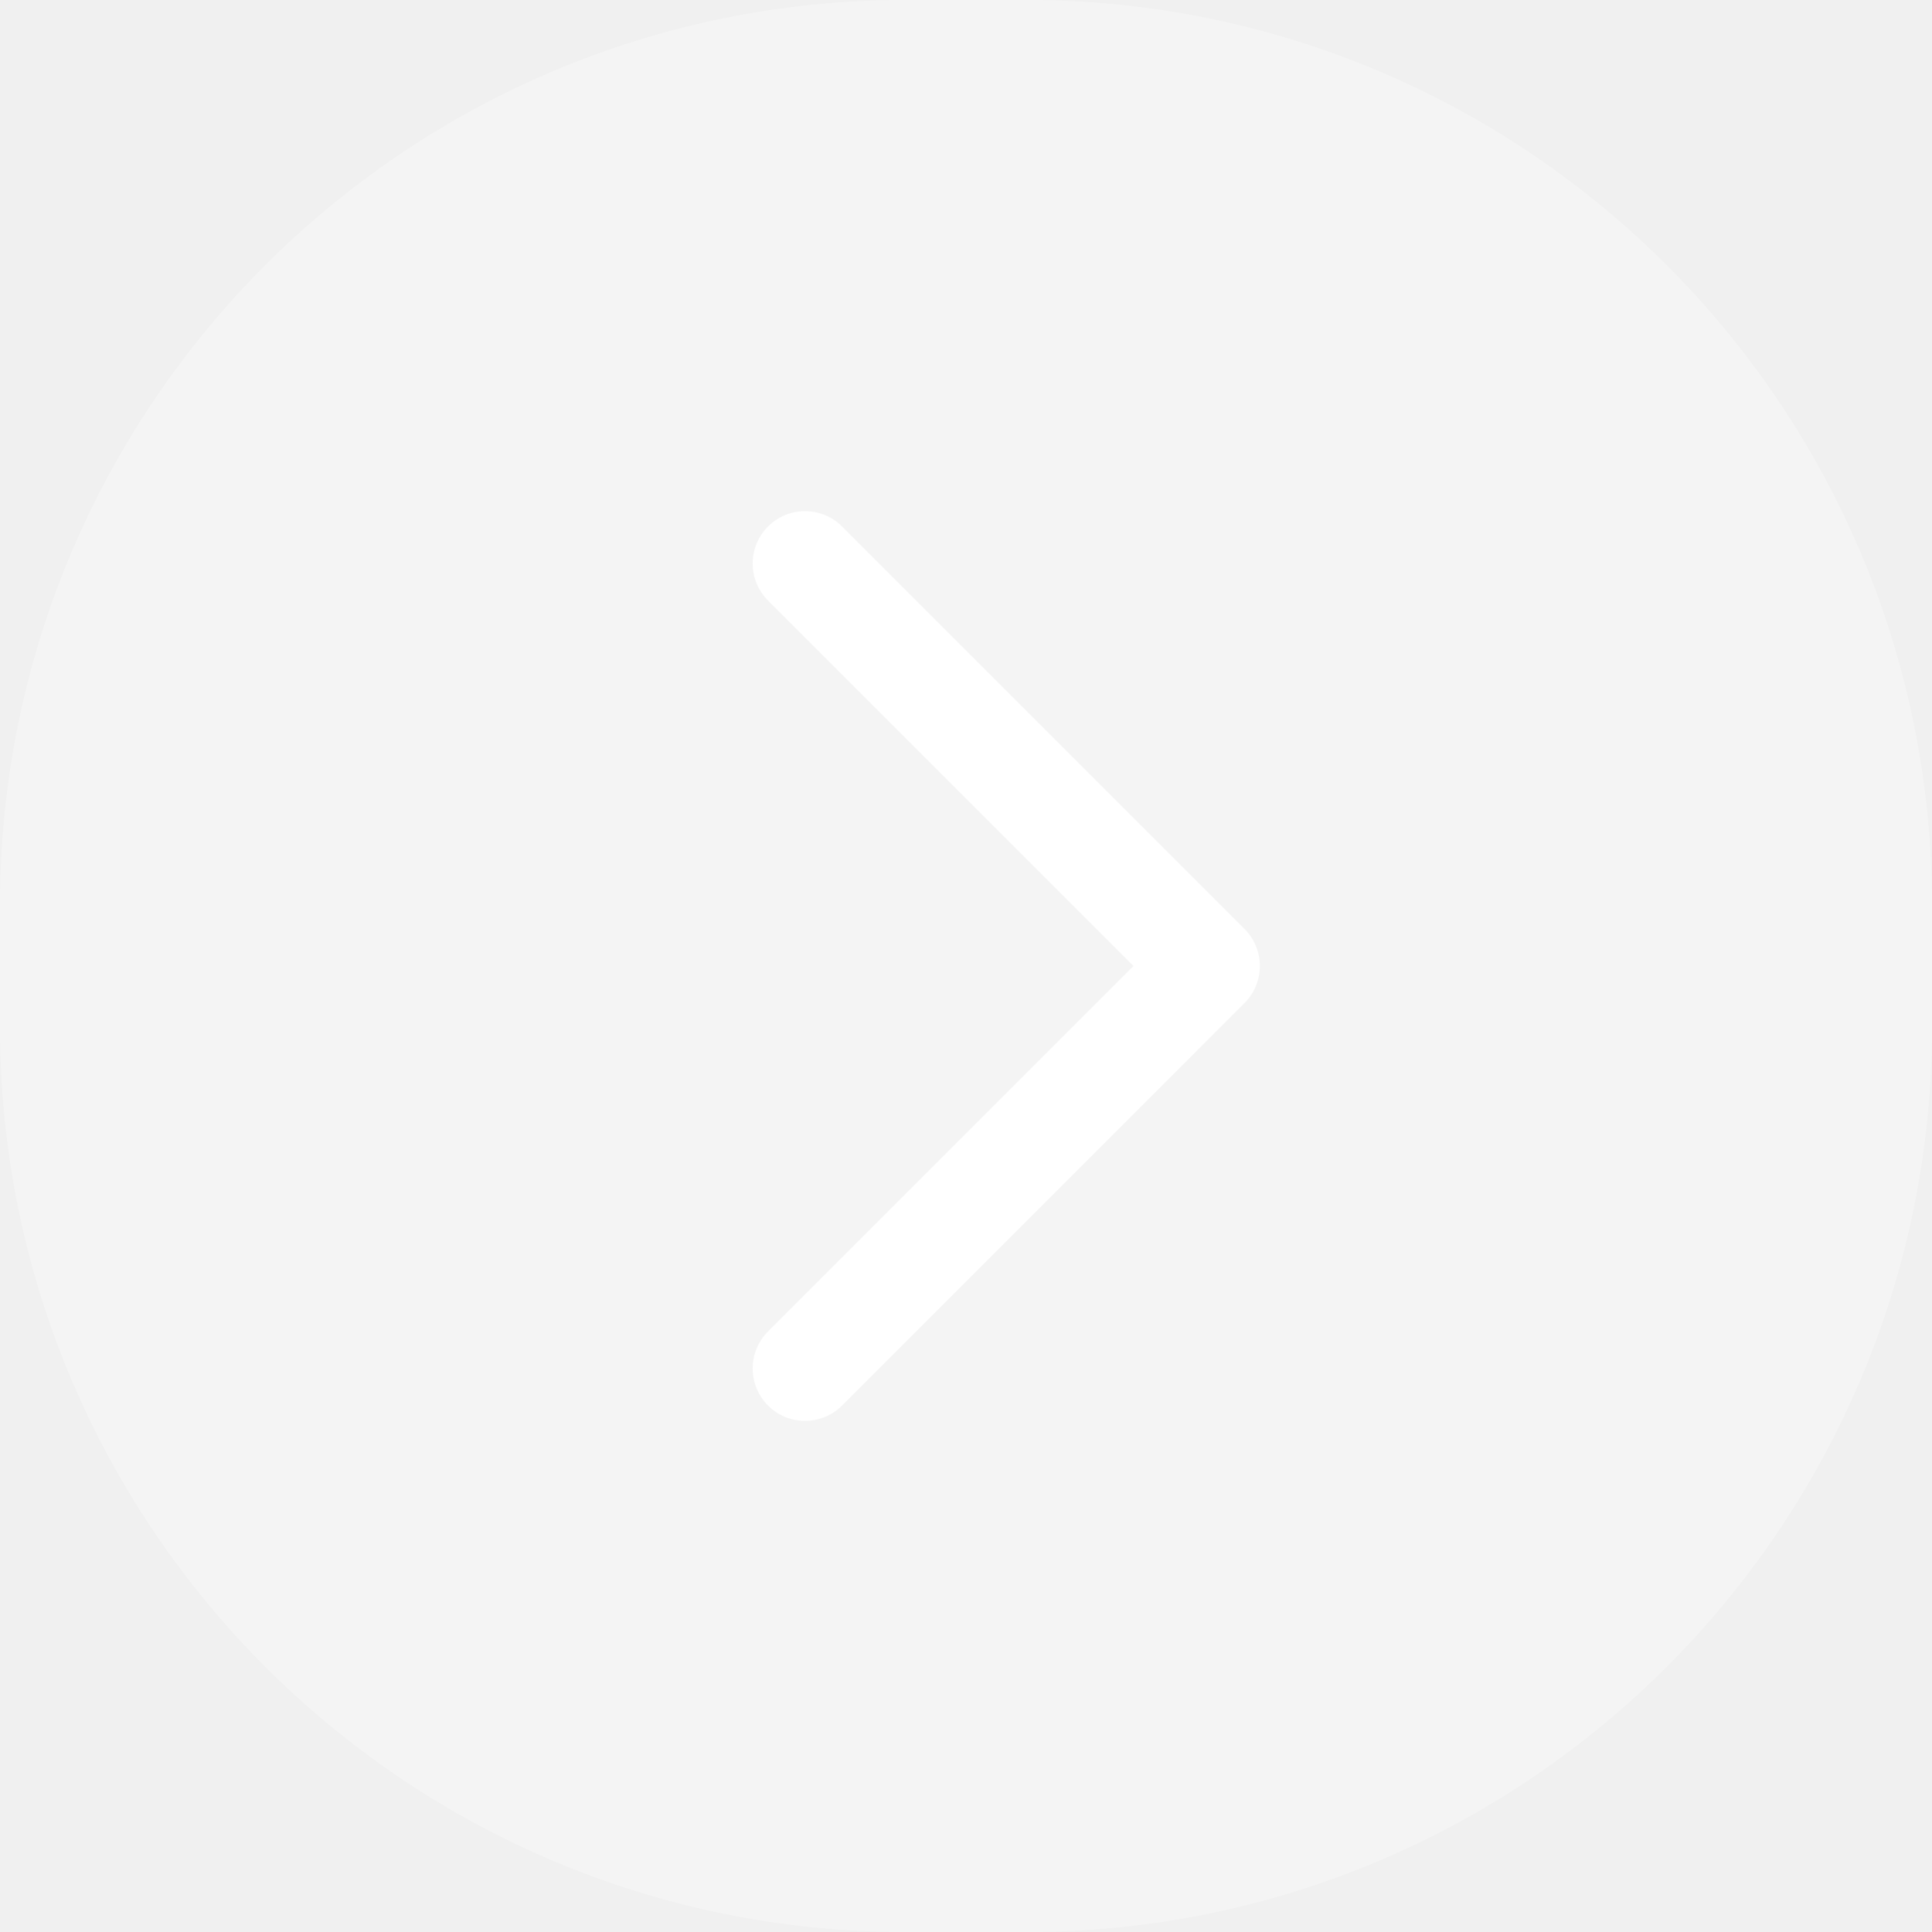
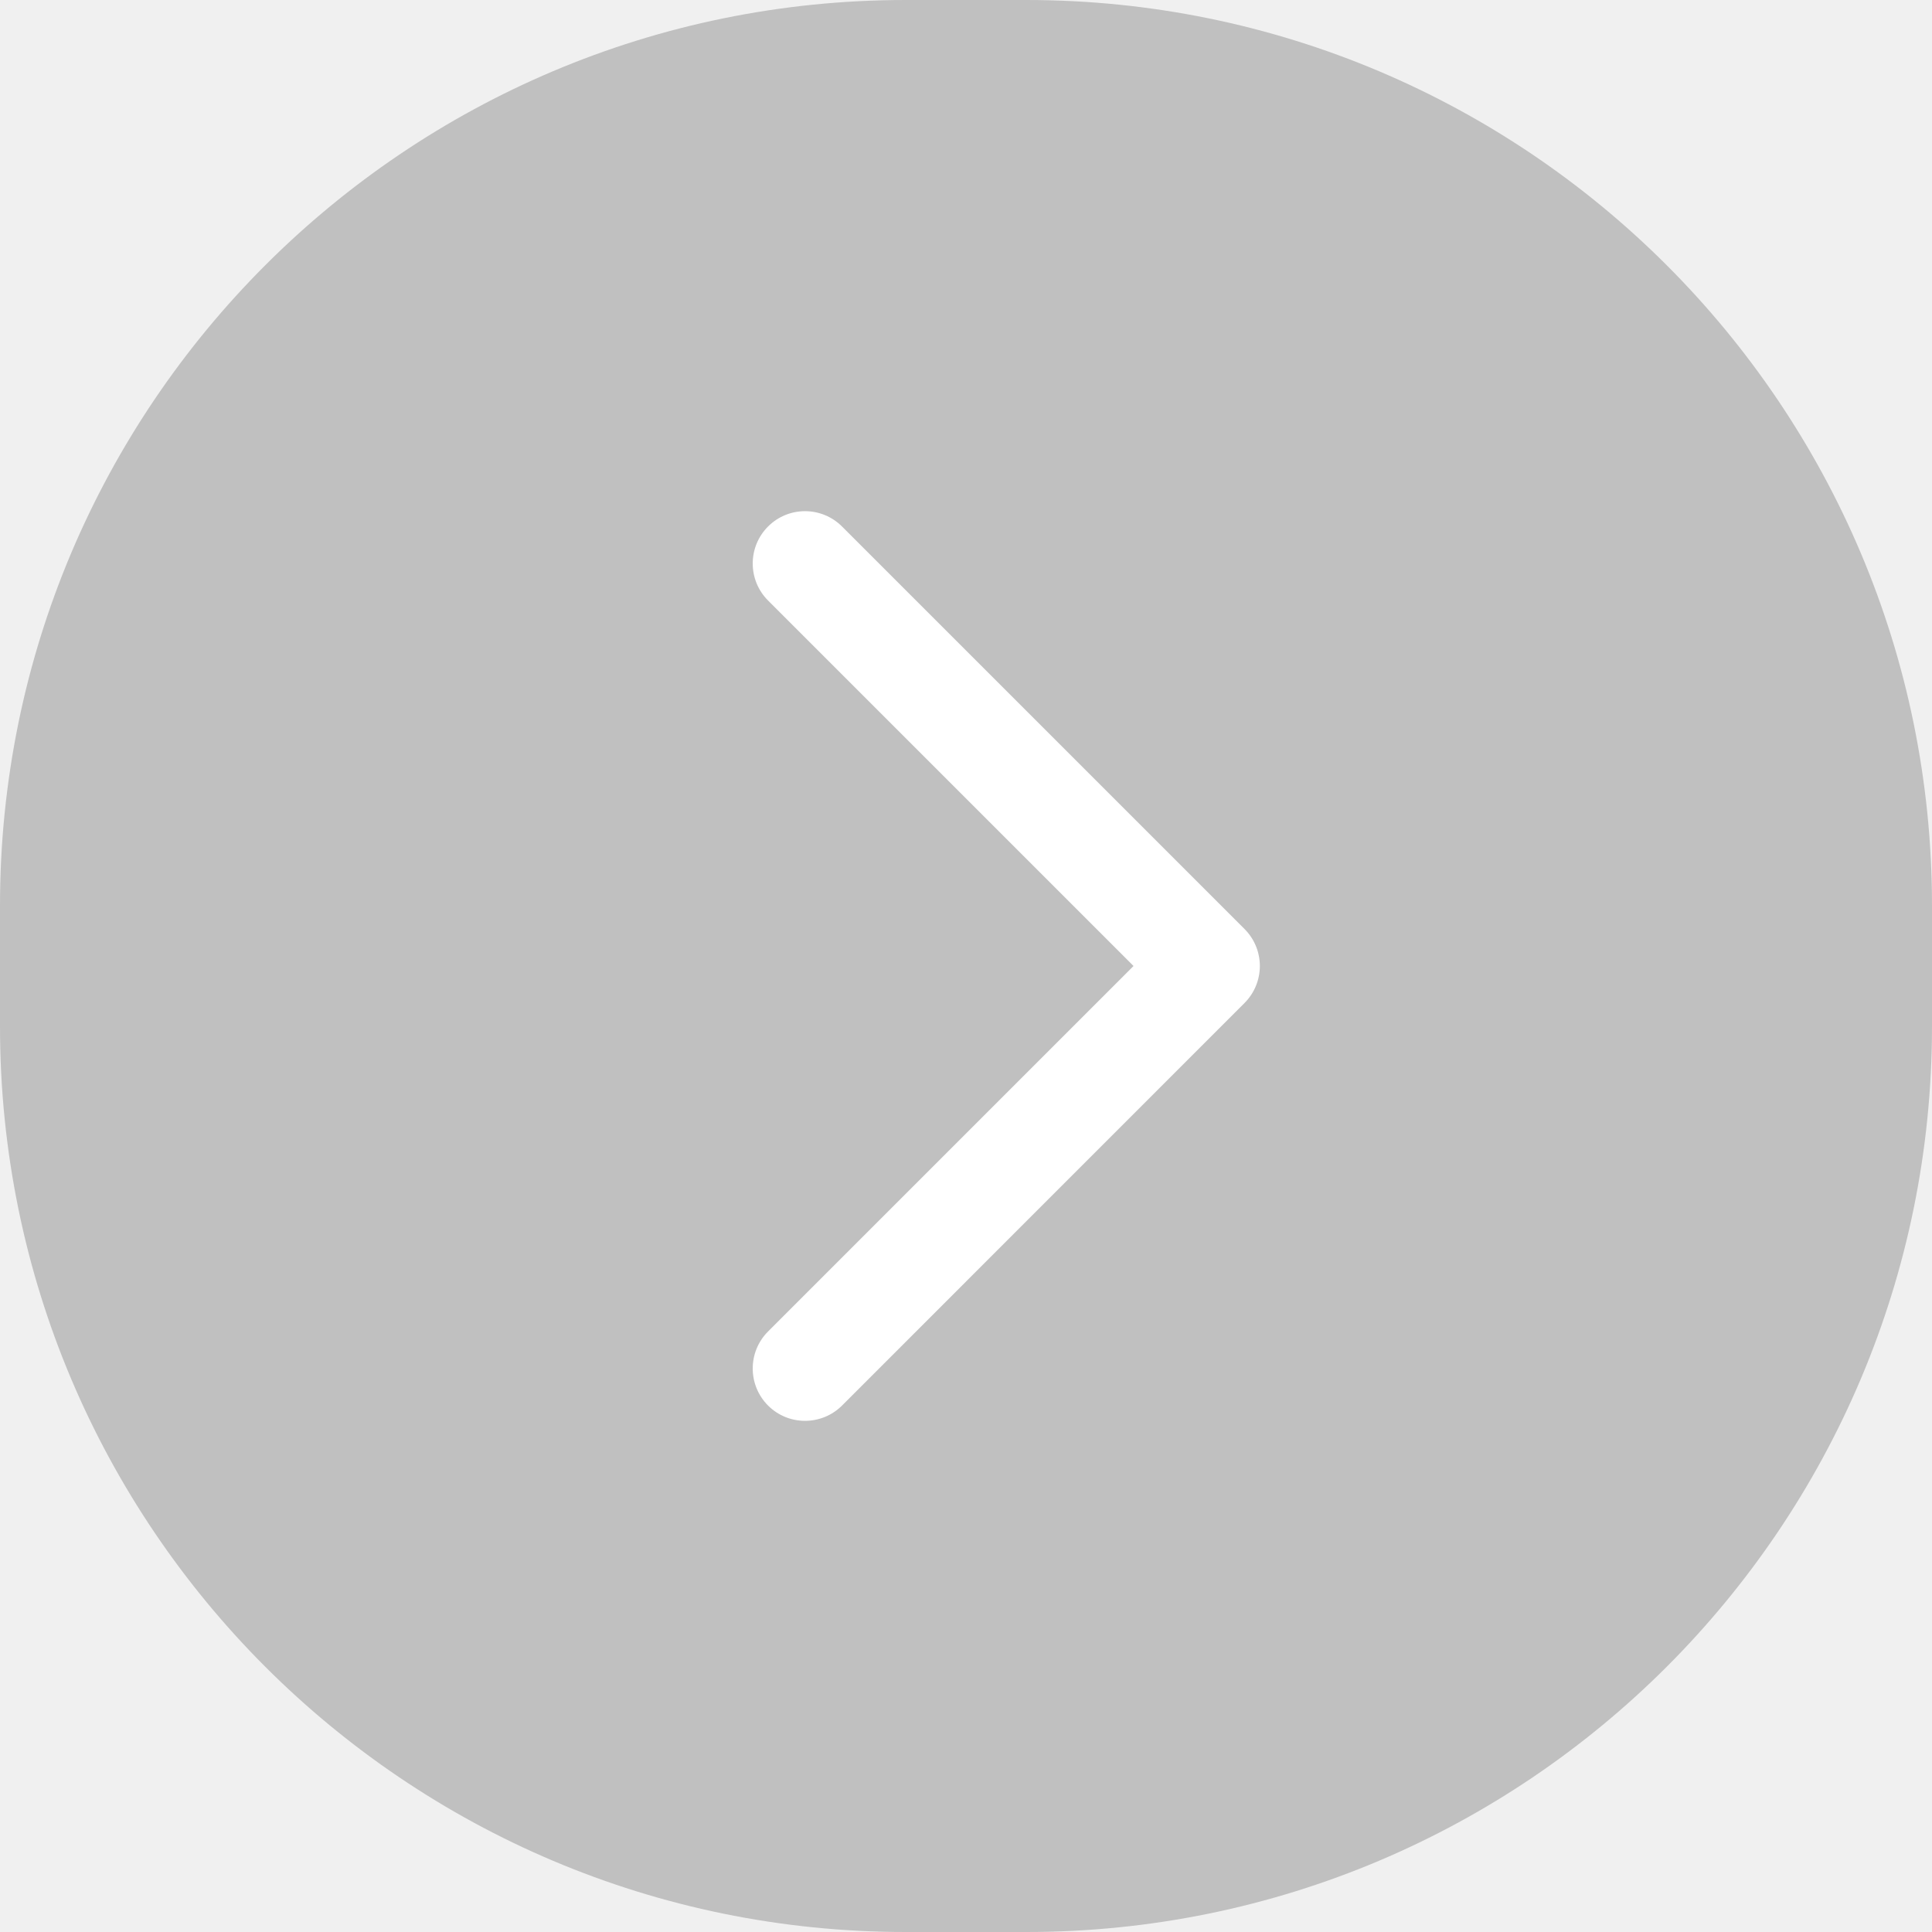
<svg xmlns="http://www.w3.org/2000/svg" width="32" height="32" viewBox="0 0 32 32" fill="none">
-   <g id="icon/chevron right" filter="url(#filter0_b_1008_18969)">
-     <rect width="32" height="32" rx="15" fill="white" fill-opacity="0.3" />
-     <path id="Icon (Stroke)" fill-rule="evenodd" clip-rule="evenodd" d="M20.867 16C20.867 16.23 20.776 16.45 20.613 16.613L13.947 23.28C13.608 23.618 13.059 23.618 12.721 23.28C12.383 22.941 12.383 22.392 12.721 22.054L18.775 16L12.721 9.946C12.383 9.608 12.383 9.059 12.721 8.721C13.059 8.382 13.608 8.382 13.947 8.721L20.613 15.387C20.776 15.55 20.867 15.77 20.867 16Z" fill="white" />
+   <g filter="url(#filter0_b_1008_18969)">
+     <rect width="32" height="32" rx="15" fill="black" fill-opacity="0.2" />
+     <path fill-rule="evenodd" clip-rule="evenodd" d="M20.867 16C20.867 16.23 20.776 16.45 20.613 16.613L13.947 23.28C13.608 23.618 13.059 23.618 12.721 23.28C12.383 22.941 12.383 22.392 12.721 22.054L18.775 16L12.721 9.946C12.383 9.608 12.383 9.059 12.721 8.721C13.059 8.382 13.608 8.382 13.947 8.721L20.613 15.387C20.776 15.55 20.867 15.77 20.867 16Z" fill="white" />
  </g>
  <defs>
-     <filter id="filter0_b_1008_18969" x="-20" y="-20" width="72" height="72" filterUnits="userSpaceOnUse" color-interpolation-filters="sRGB">
+     <filter id="filter0_b_1008_18969" x="-40" y="-40" width="112" height="112" filterUnits="userSpaceOnUse" color-interpolation-filters="sRGB">
      <feFlood flood-opacity="0" result="BackgroundImageFix" />
-       <feGaussianBlur in="BackgroundImageFix" stdDeviation="10" />
+       <feGaussianBlur in="BackgroundImageFix" stdDeviation="20" />
      <feComposite in2="SourceAlpha" operator="in" result="effect1_backgroundBlur_1008_18969" />
      <feBlend mode="normal" in="SourceGraphic" in2="effect1_backgroundBlur_1008_18969" result="shape" />
    </filter>
  </defs>
</svg>
